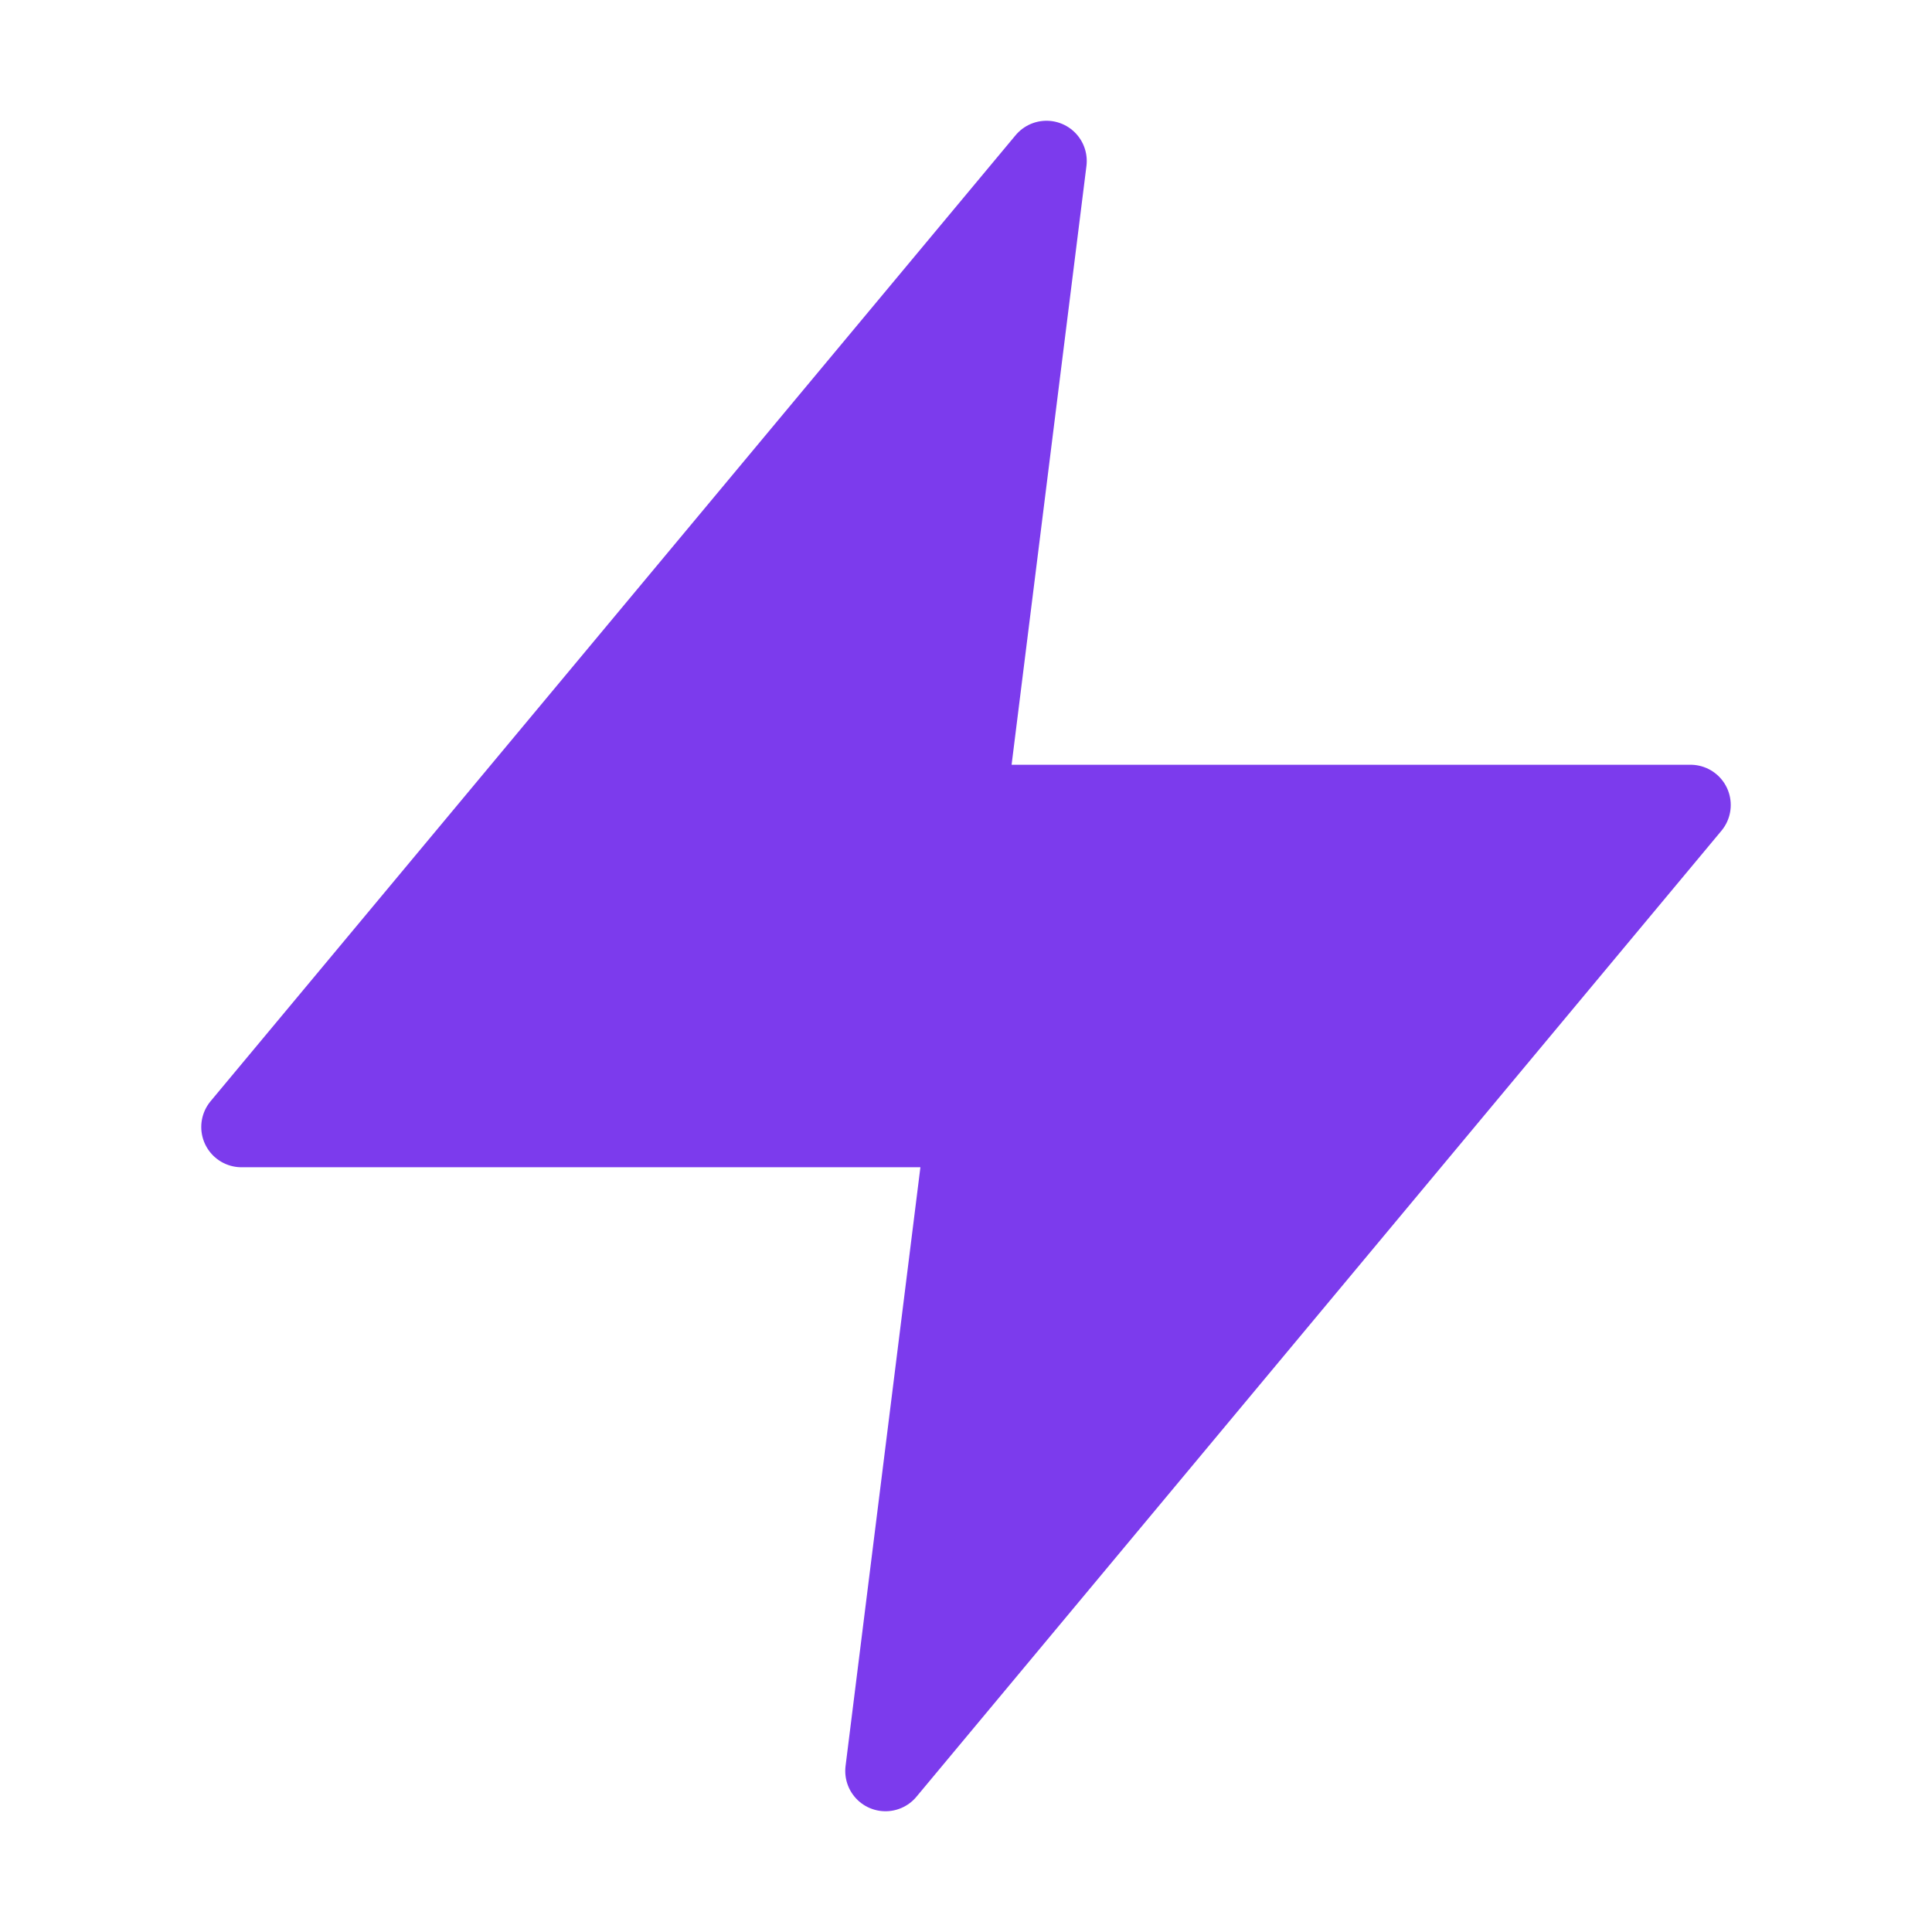
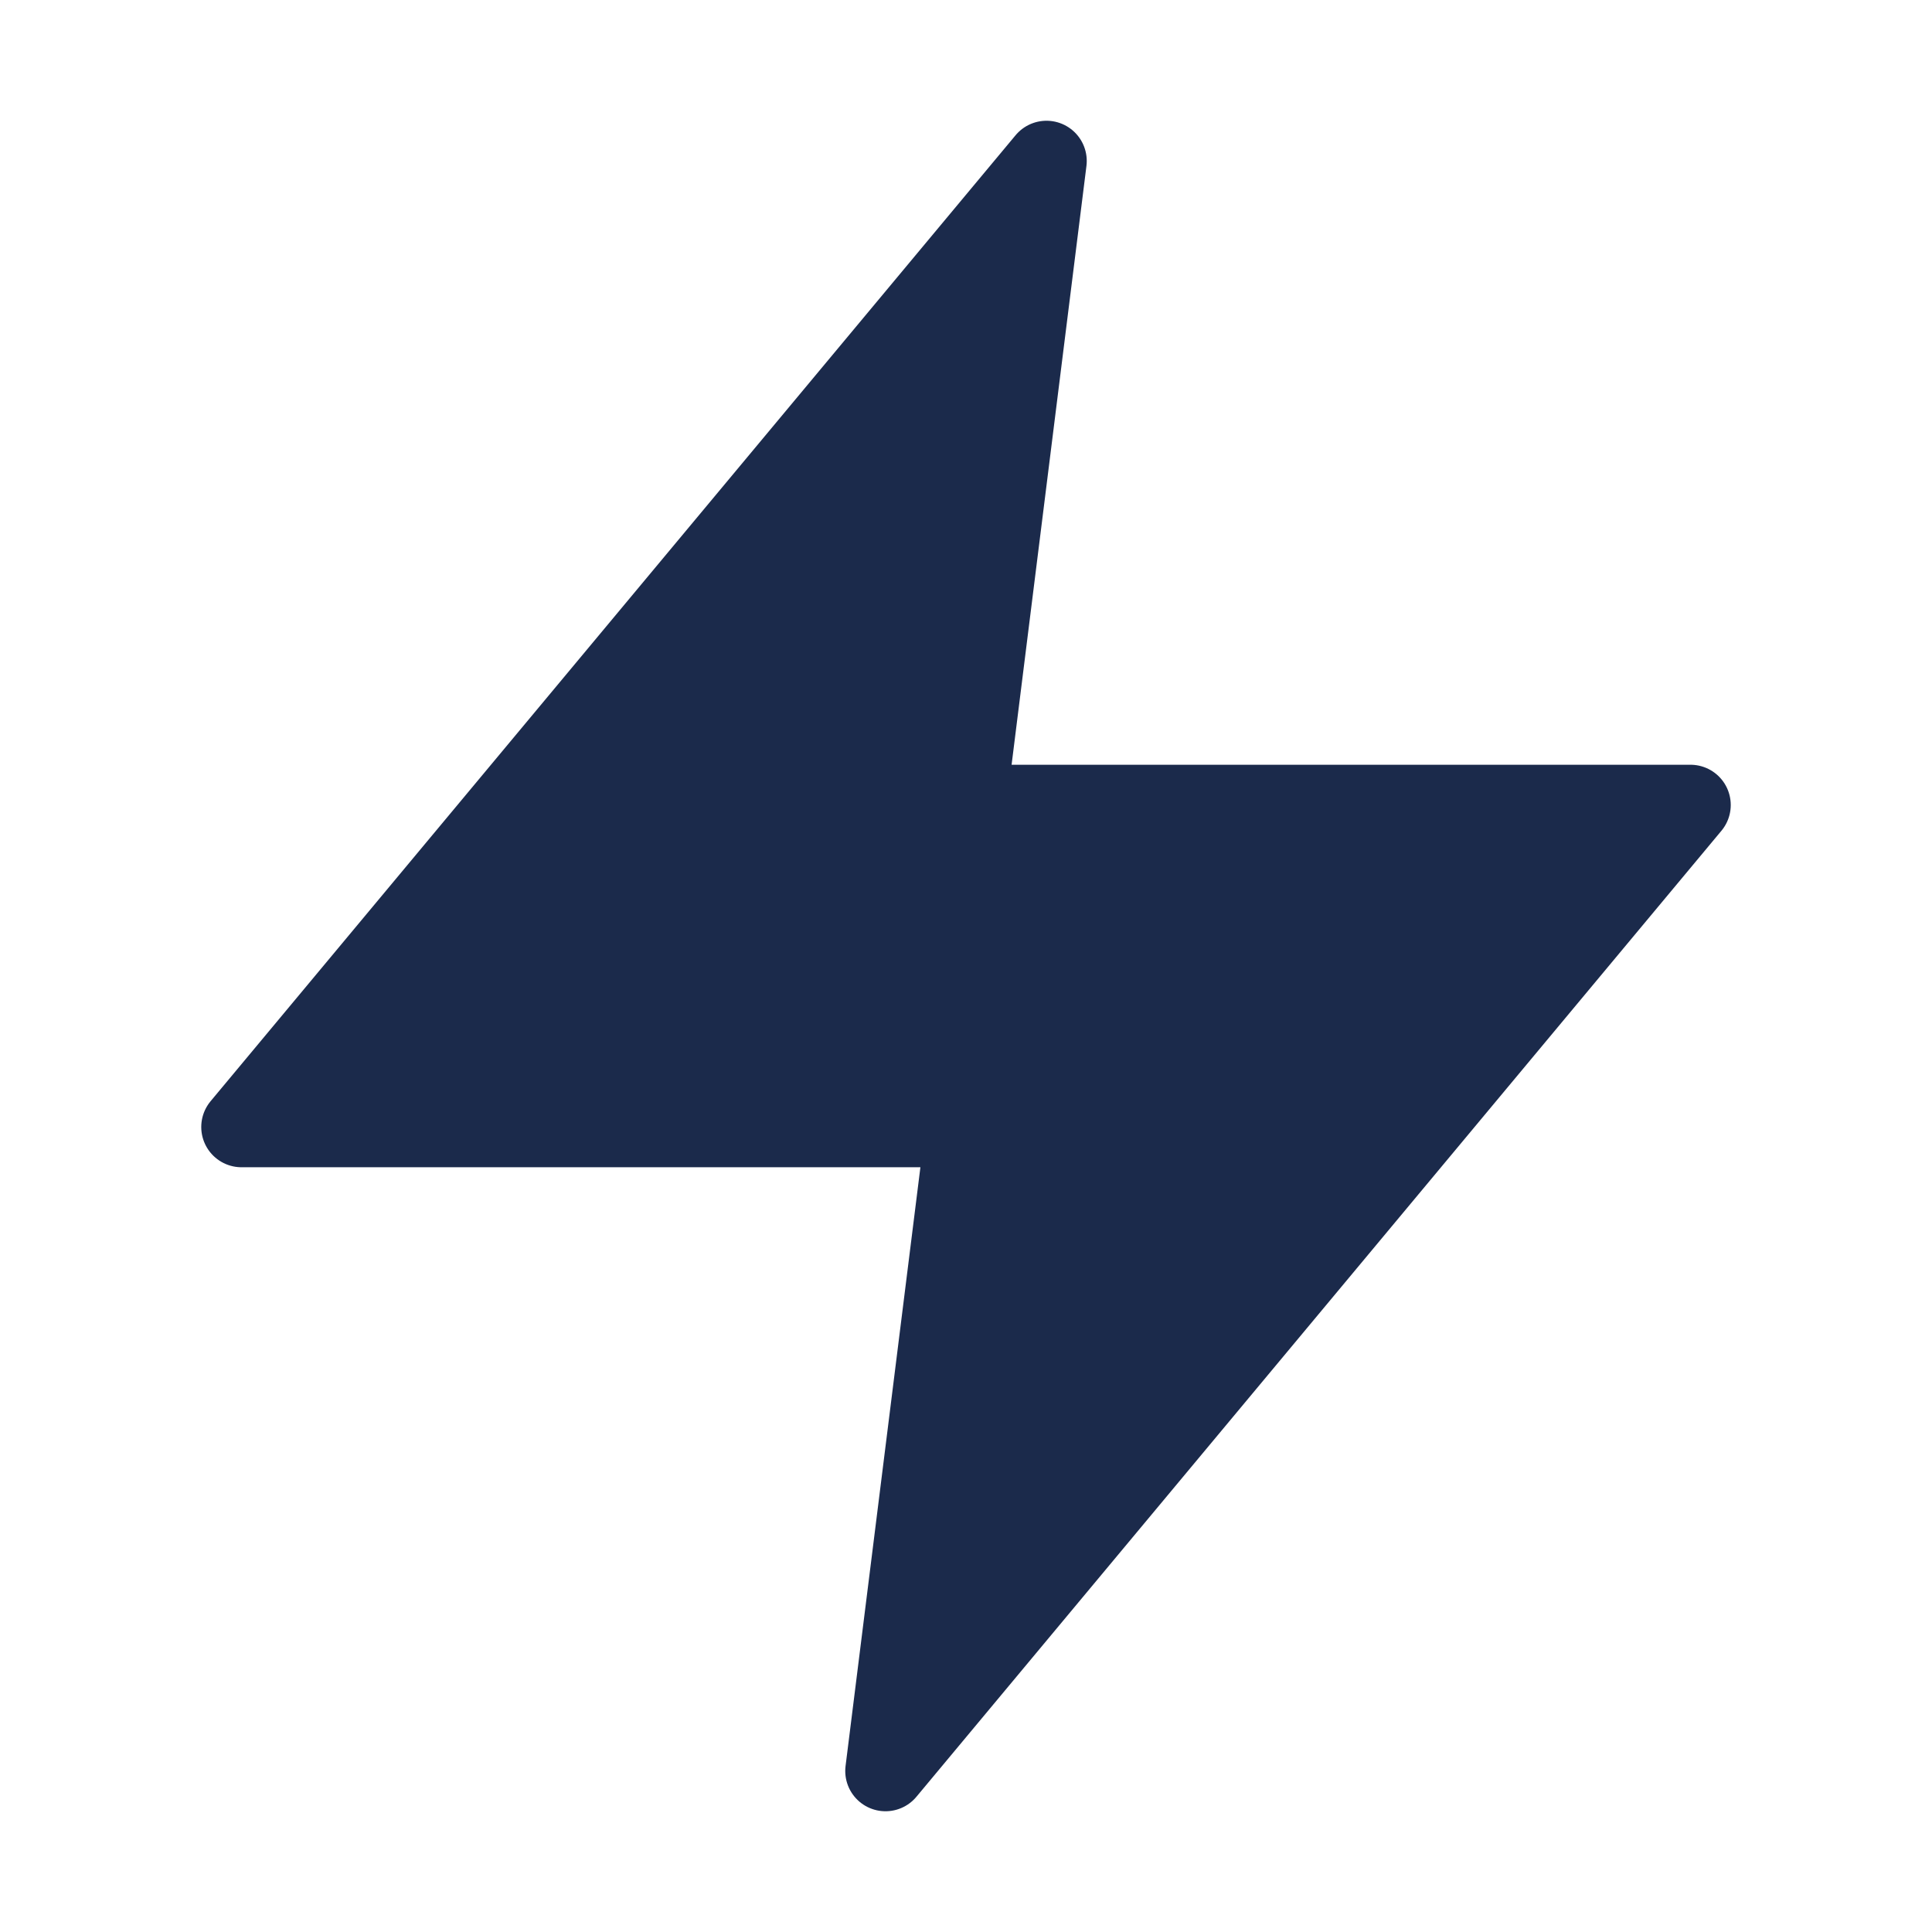
<svg xmlns="http://www.w3.org/2000/svg" viewBox="0 0 24 24" width="32" height="32" fill="none">
-   <polygon points="13 2 3 14 12 14 11 22 21 10 12 10 13 2" fill="hsl(262, 83%, 58%)" stroke="hsl(262, 83%, 58%)" stroke-width="1" stroke-linejoin="round" />
+   <polygon points="13 2 3 14 12 14 11 22 21 10 12 10 13 2" fill="hsl(221, 47%, 20%)" stroke="hsl(221, 47%, 20%)" stroke-width="1" stroke-linejoin="round" />
</svg>
